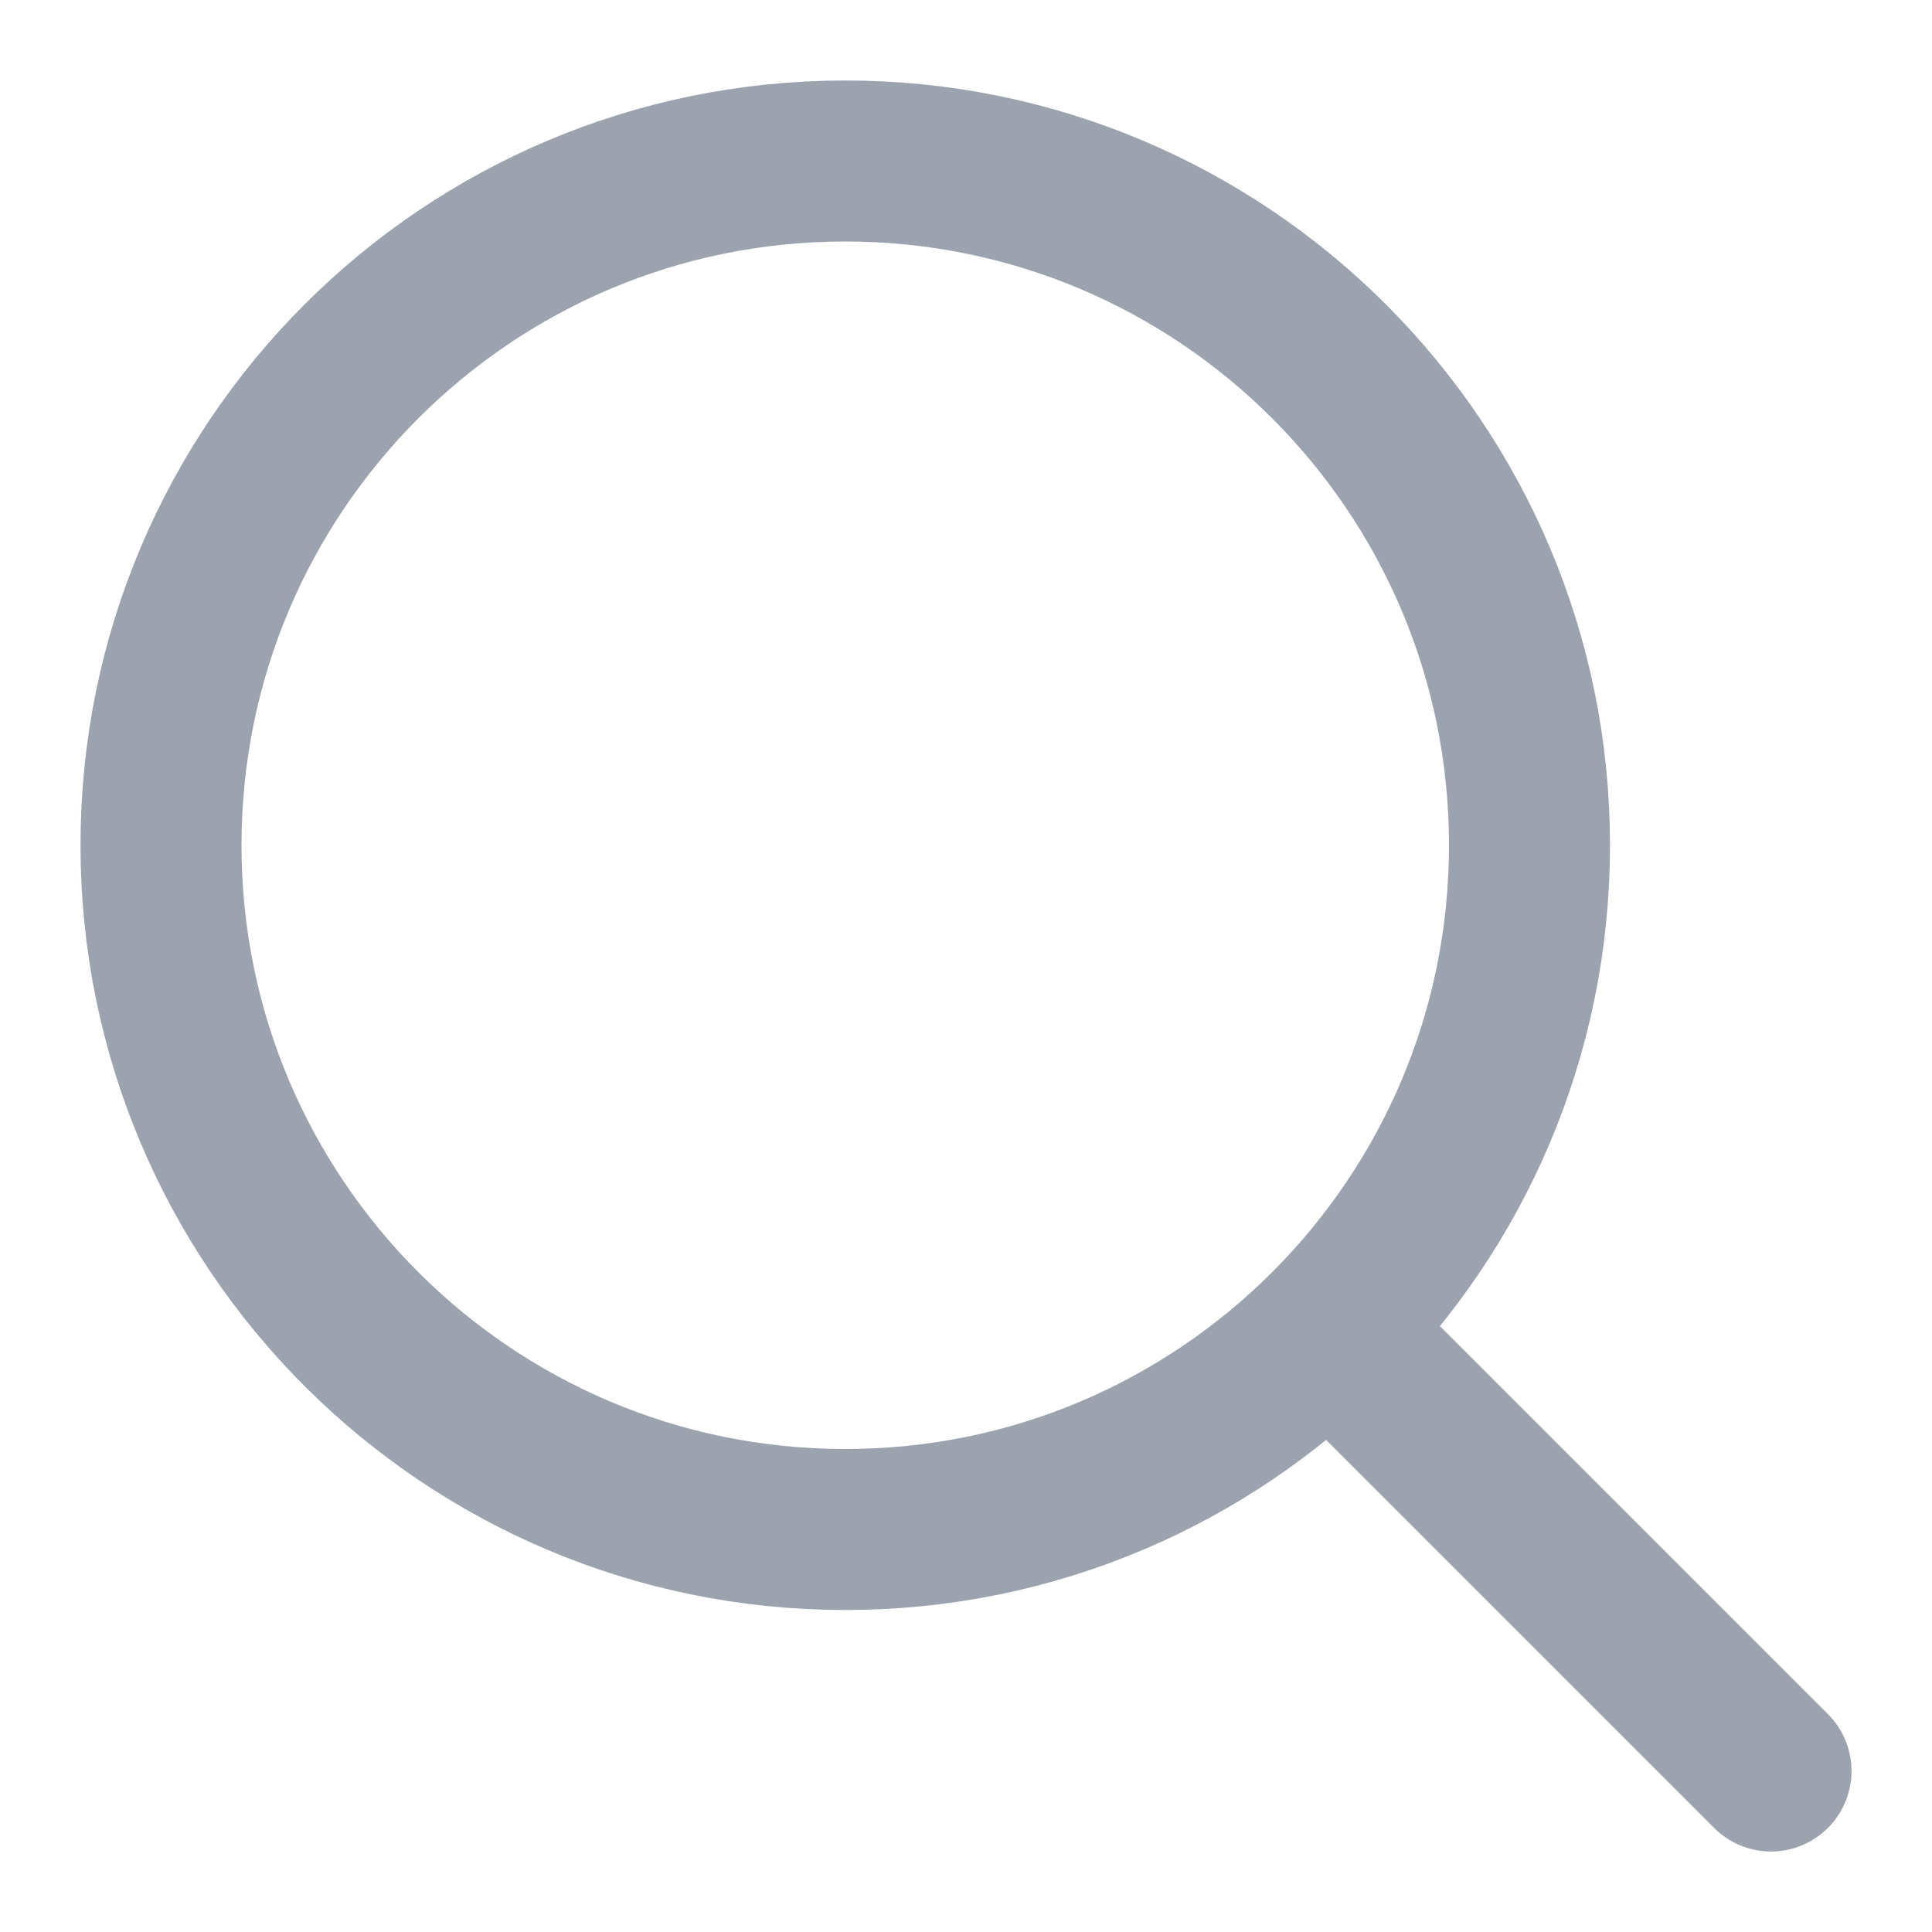
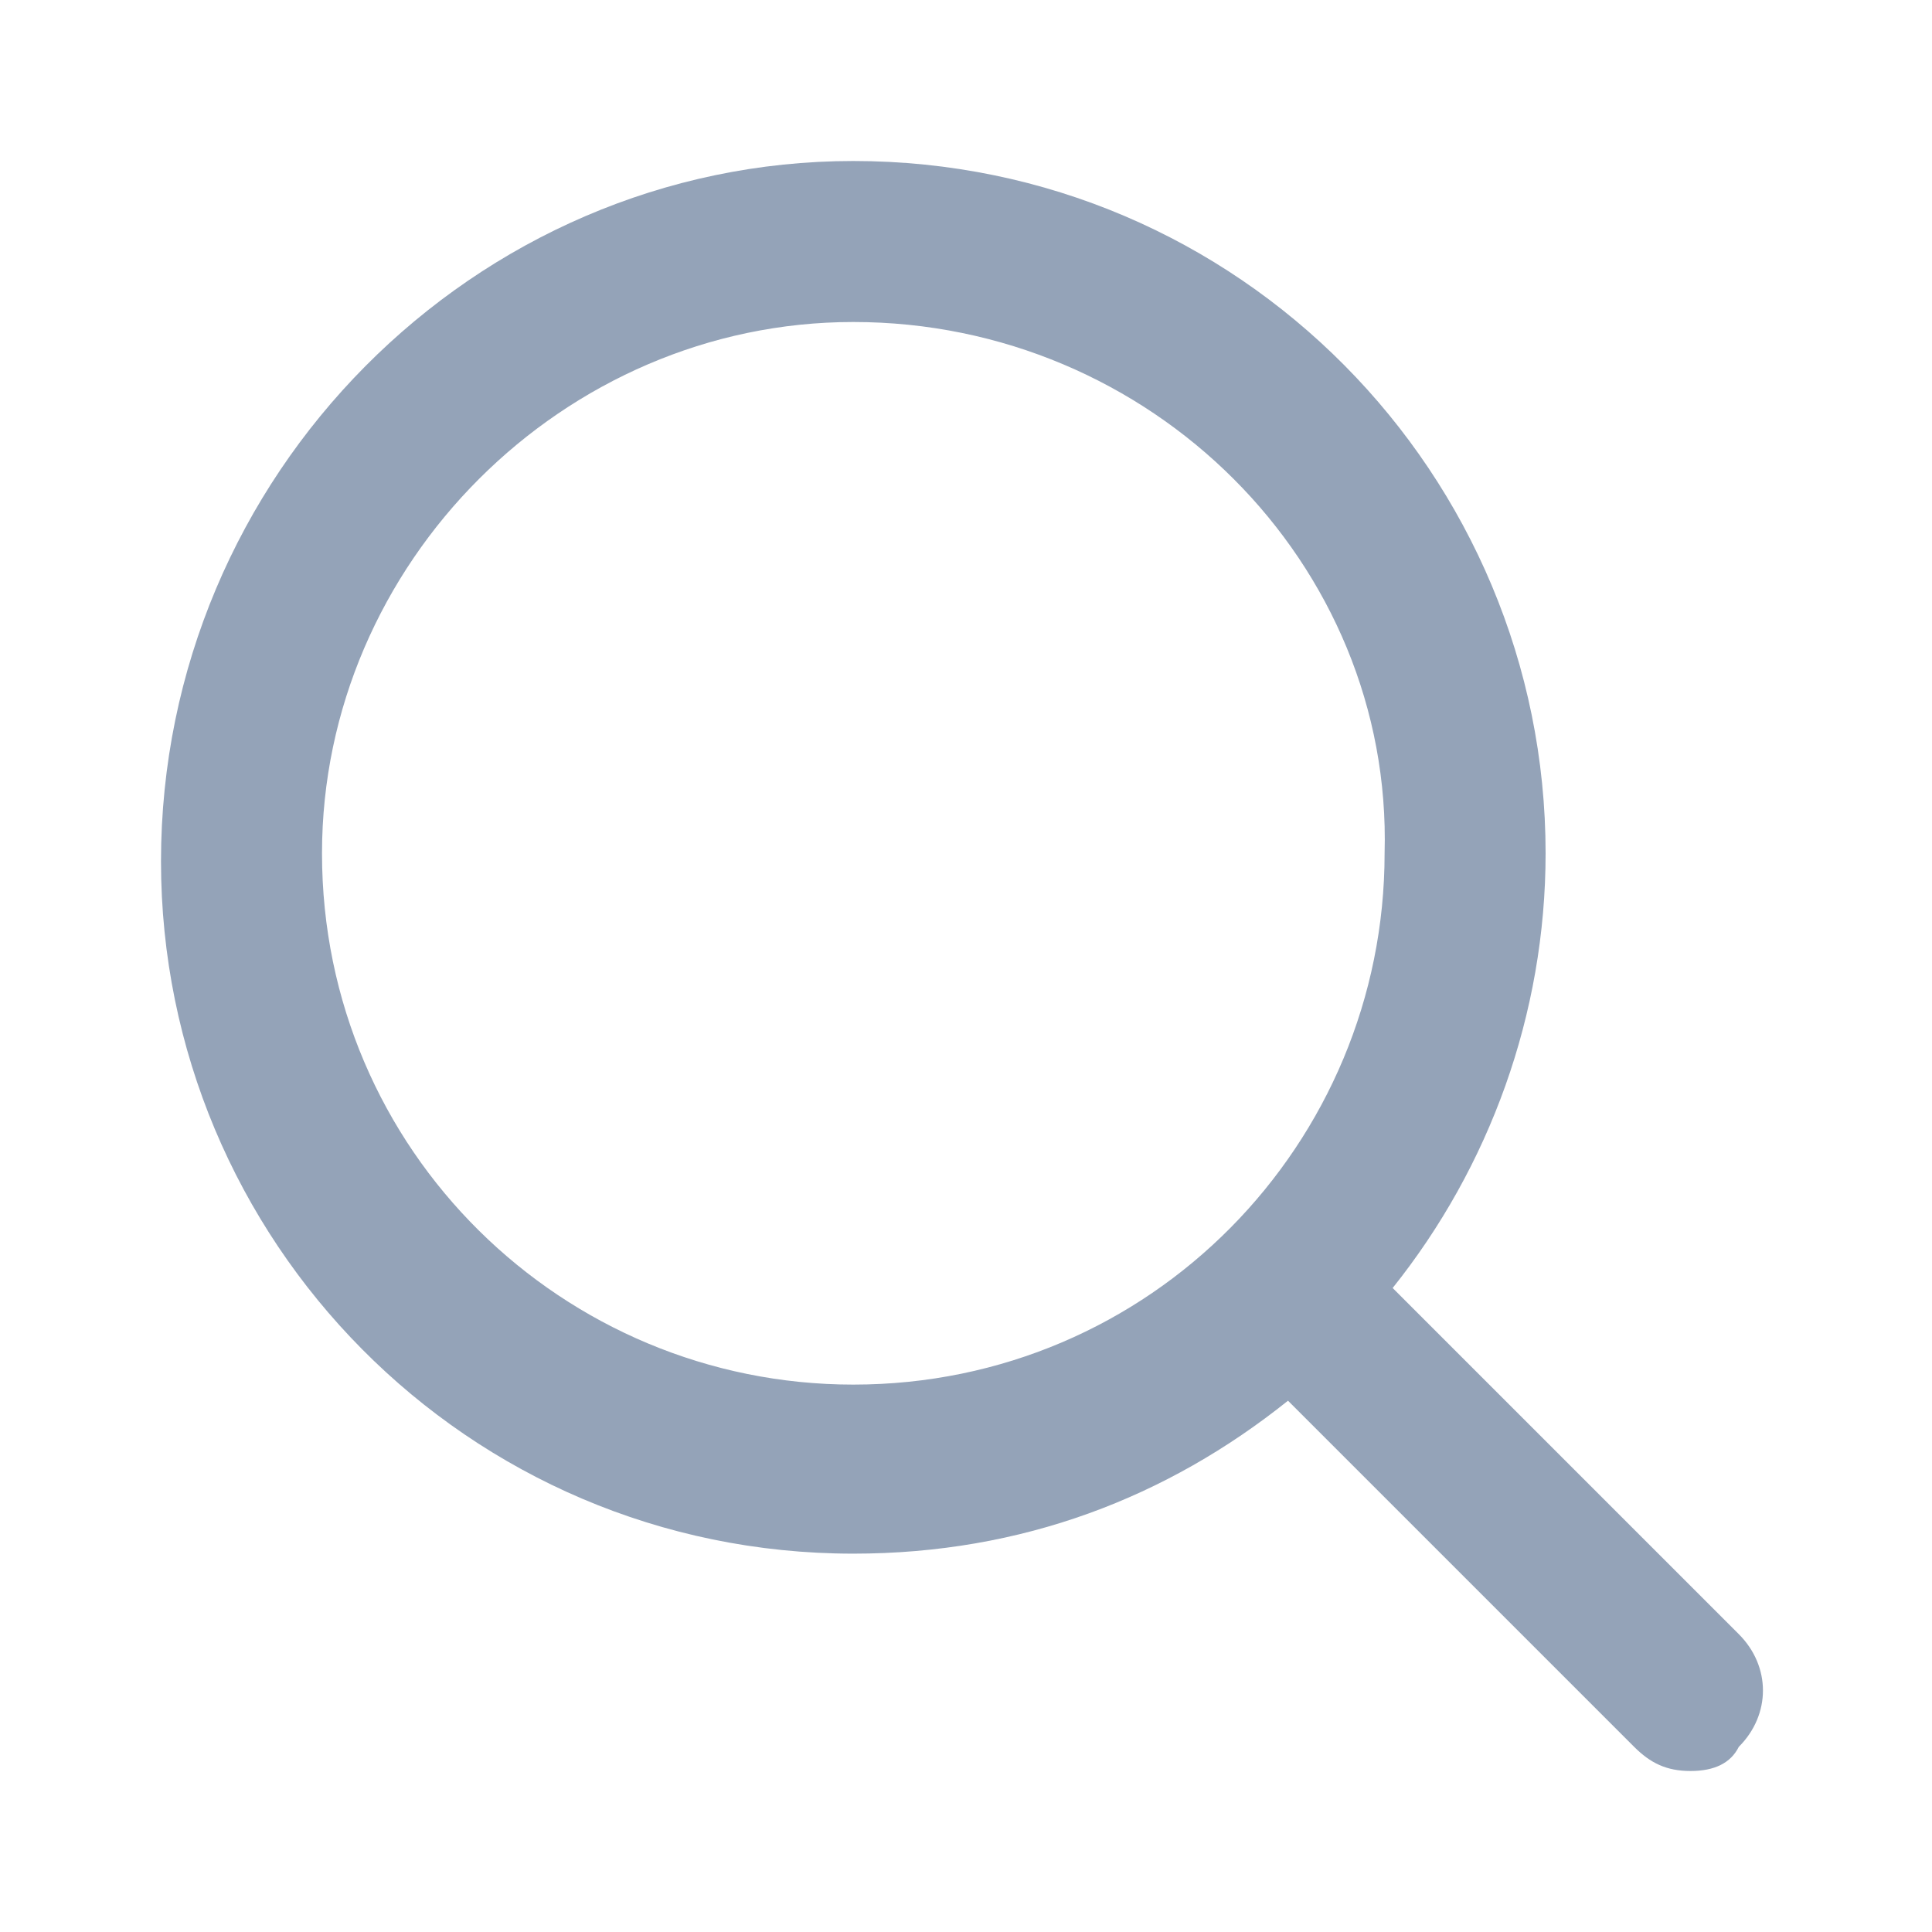
- <svg xmlns="http://www.w3.org/2000/svg" height="16" width="16" viewBox="0 0 24 24">
-   <path d="M19 10.5A8.5 8.5 0 1 1 10.5 2a8.5 8.5 0 0 1 8.5 8.5zM16.511 16.511 22 22" fill="none" stroke="#9CA3AF" stroke-linecap="round" stroke-linejoin="round" stroke-width="2" />
+ <svg xmlns="http://www.w3.org/2000/svg" height="24" width="24" viewBox="0 0 24 24">
+   <path fill="#94a3b8" d="M21 22c-.3 0-.5-.1-.7-.3L16 17.4c-1.5 1.2-3.3 1.9-5.4 1.9-4.8 0-8.6-3.9-8.6-8.6C2 5.9 5.9 2 10.6 2c4.8 0 8.6 3.9 8.6 8.6 0 2-.7 3.9-1.9 5.4l4.3 4.3c.4.4.4 1 0 1.4-.1.2-.3.3-.6.3zM10.6 4C7 4 4 7 4 10.6c0 3.7 3 6.6 6.6 6.6 3.7 0 6.6-3 6.6-6.6C17.3 7 14.3 4 10.6 4z" />
</svg>
